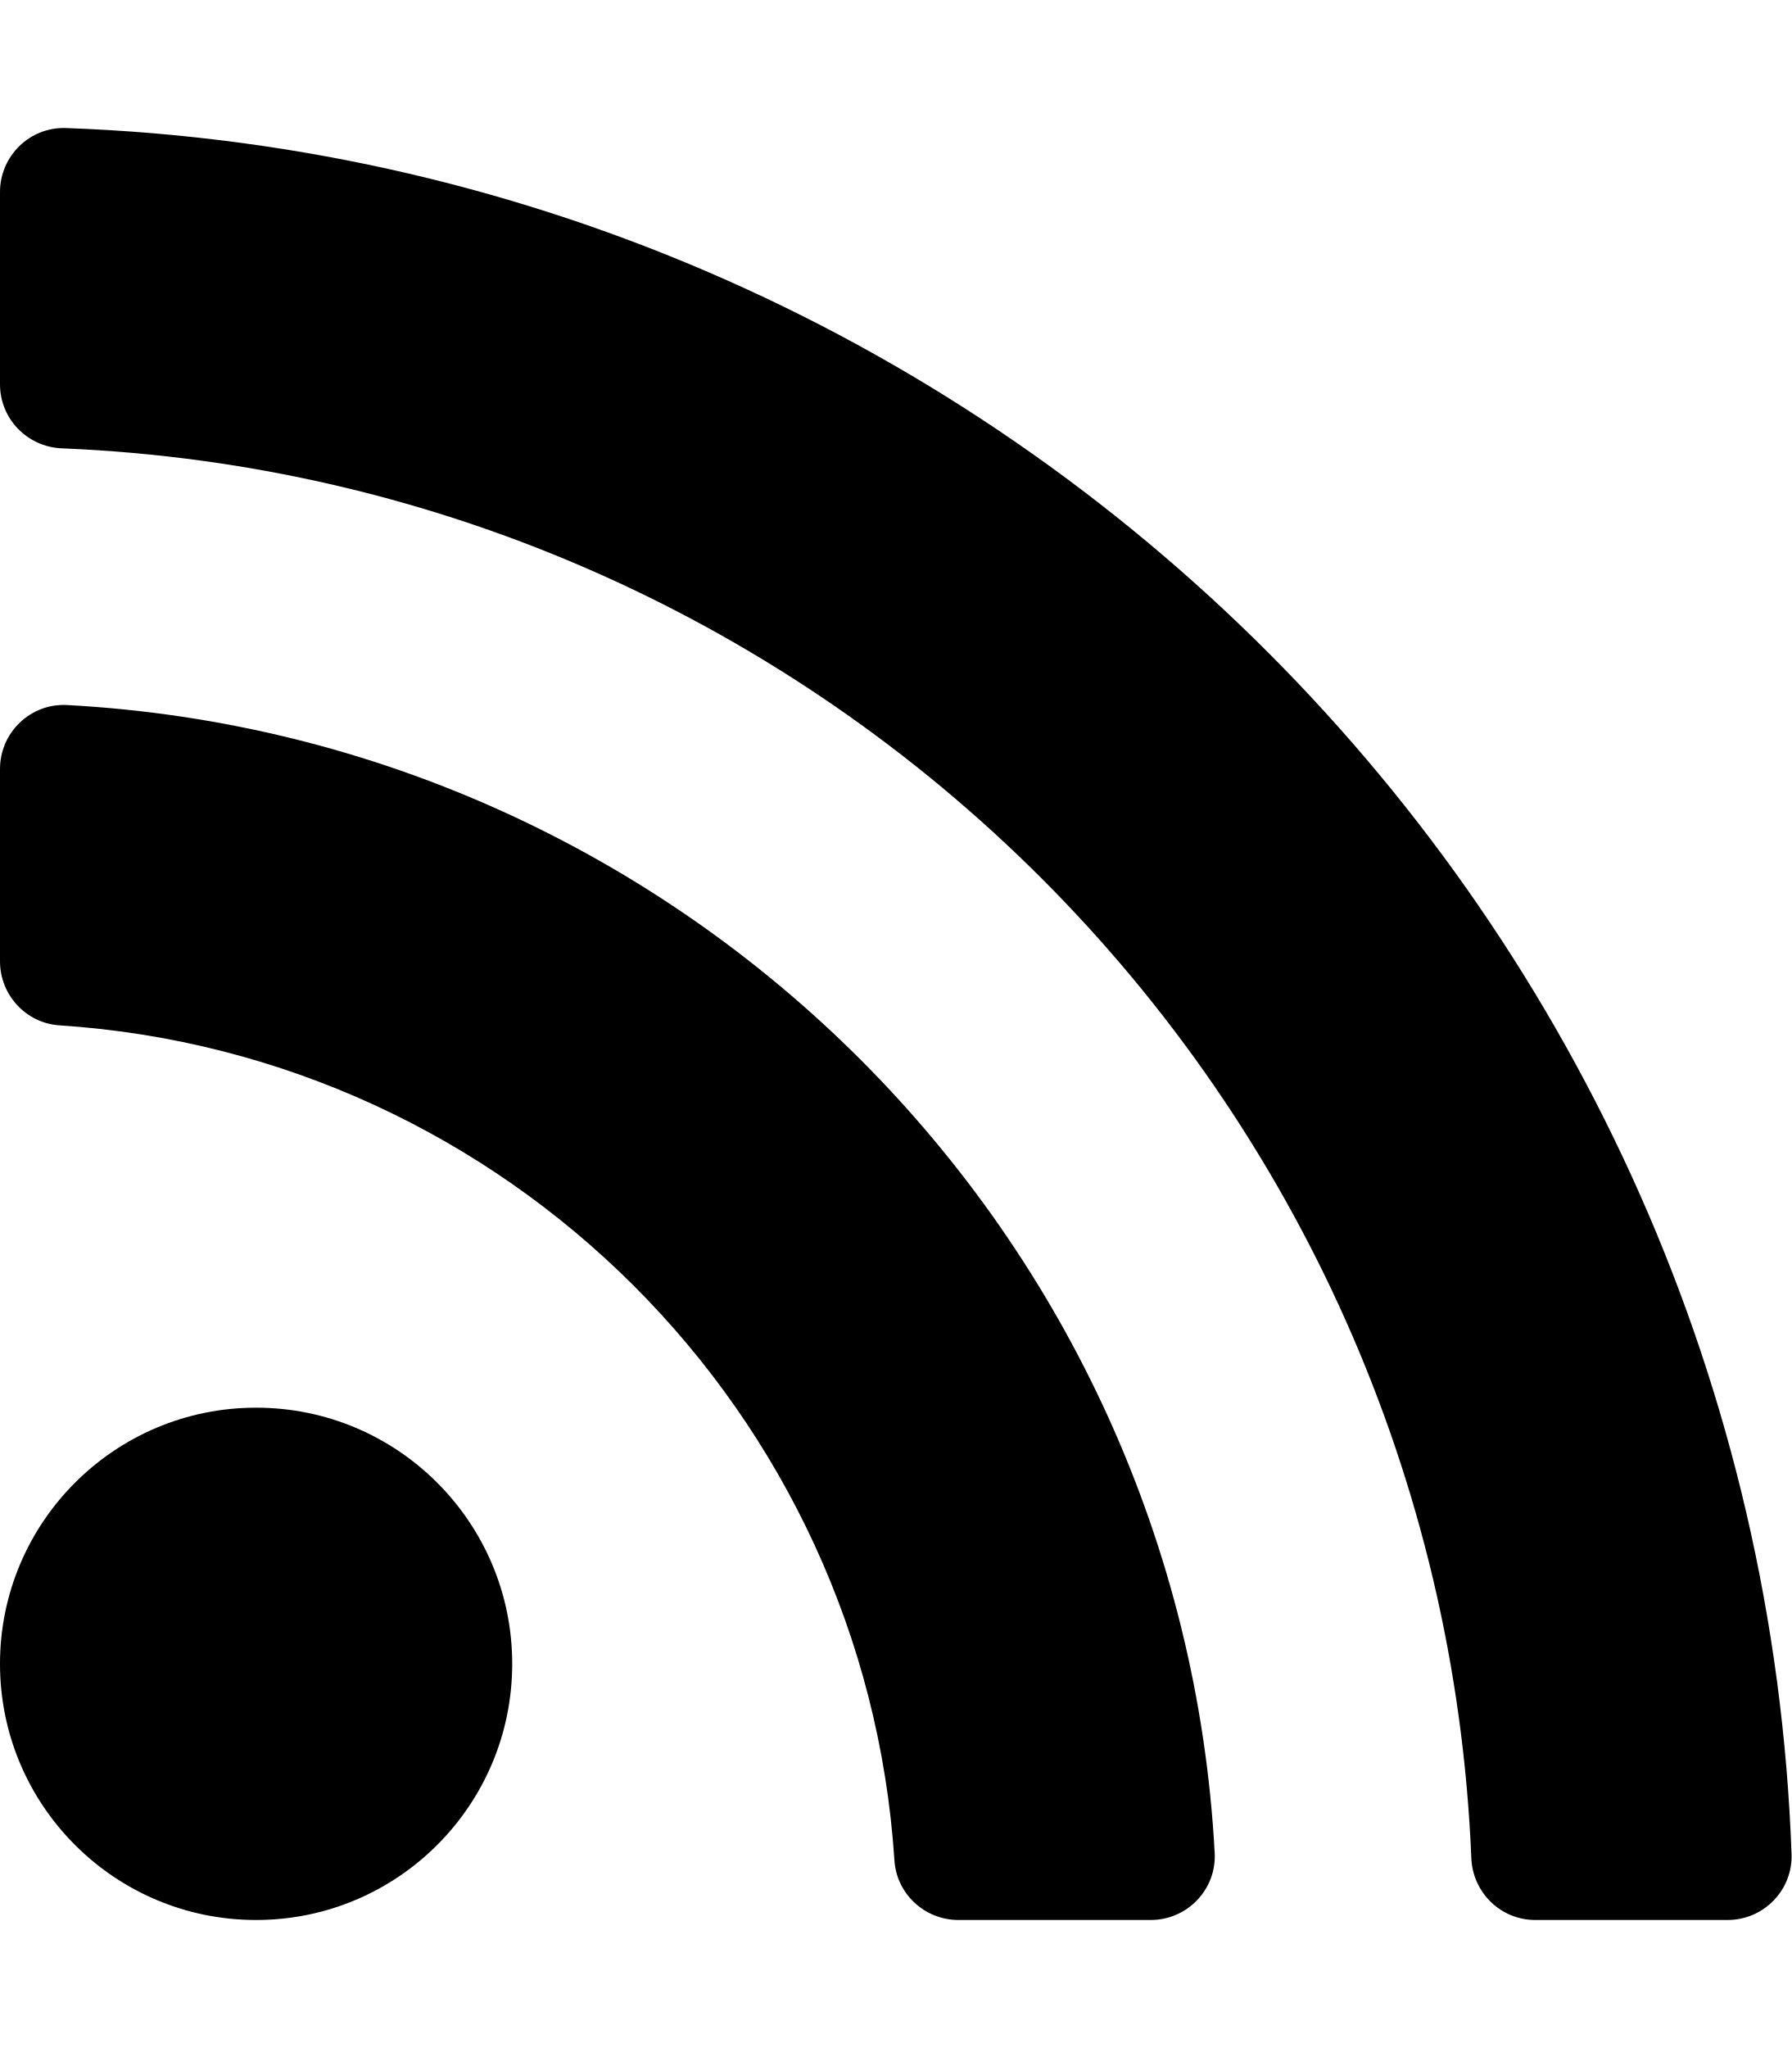
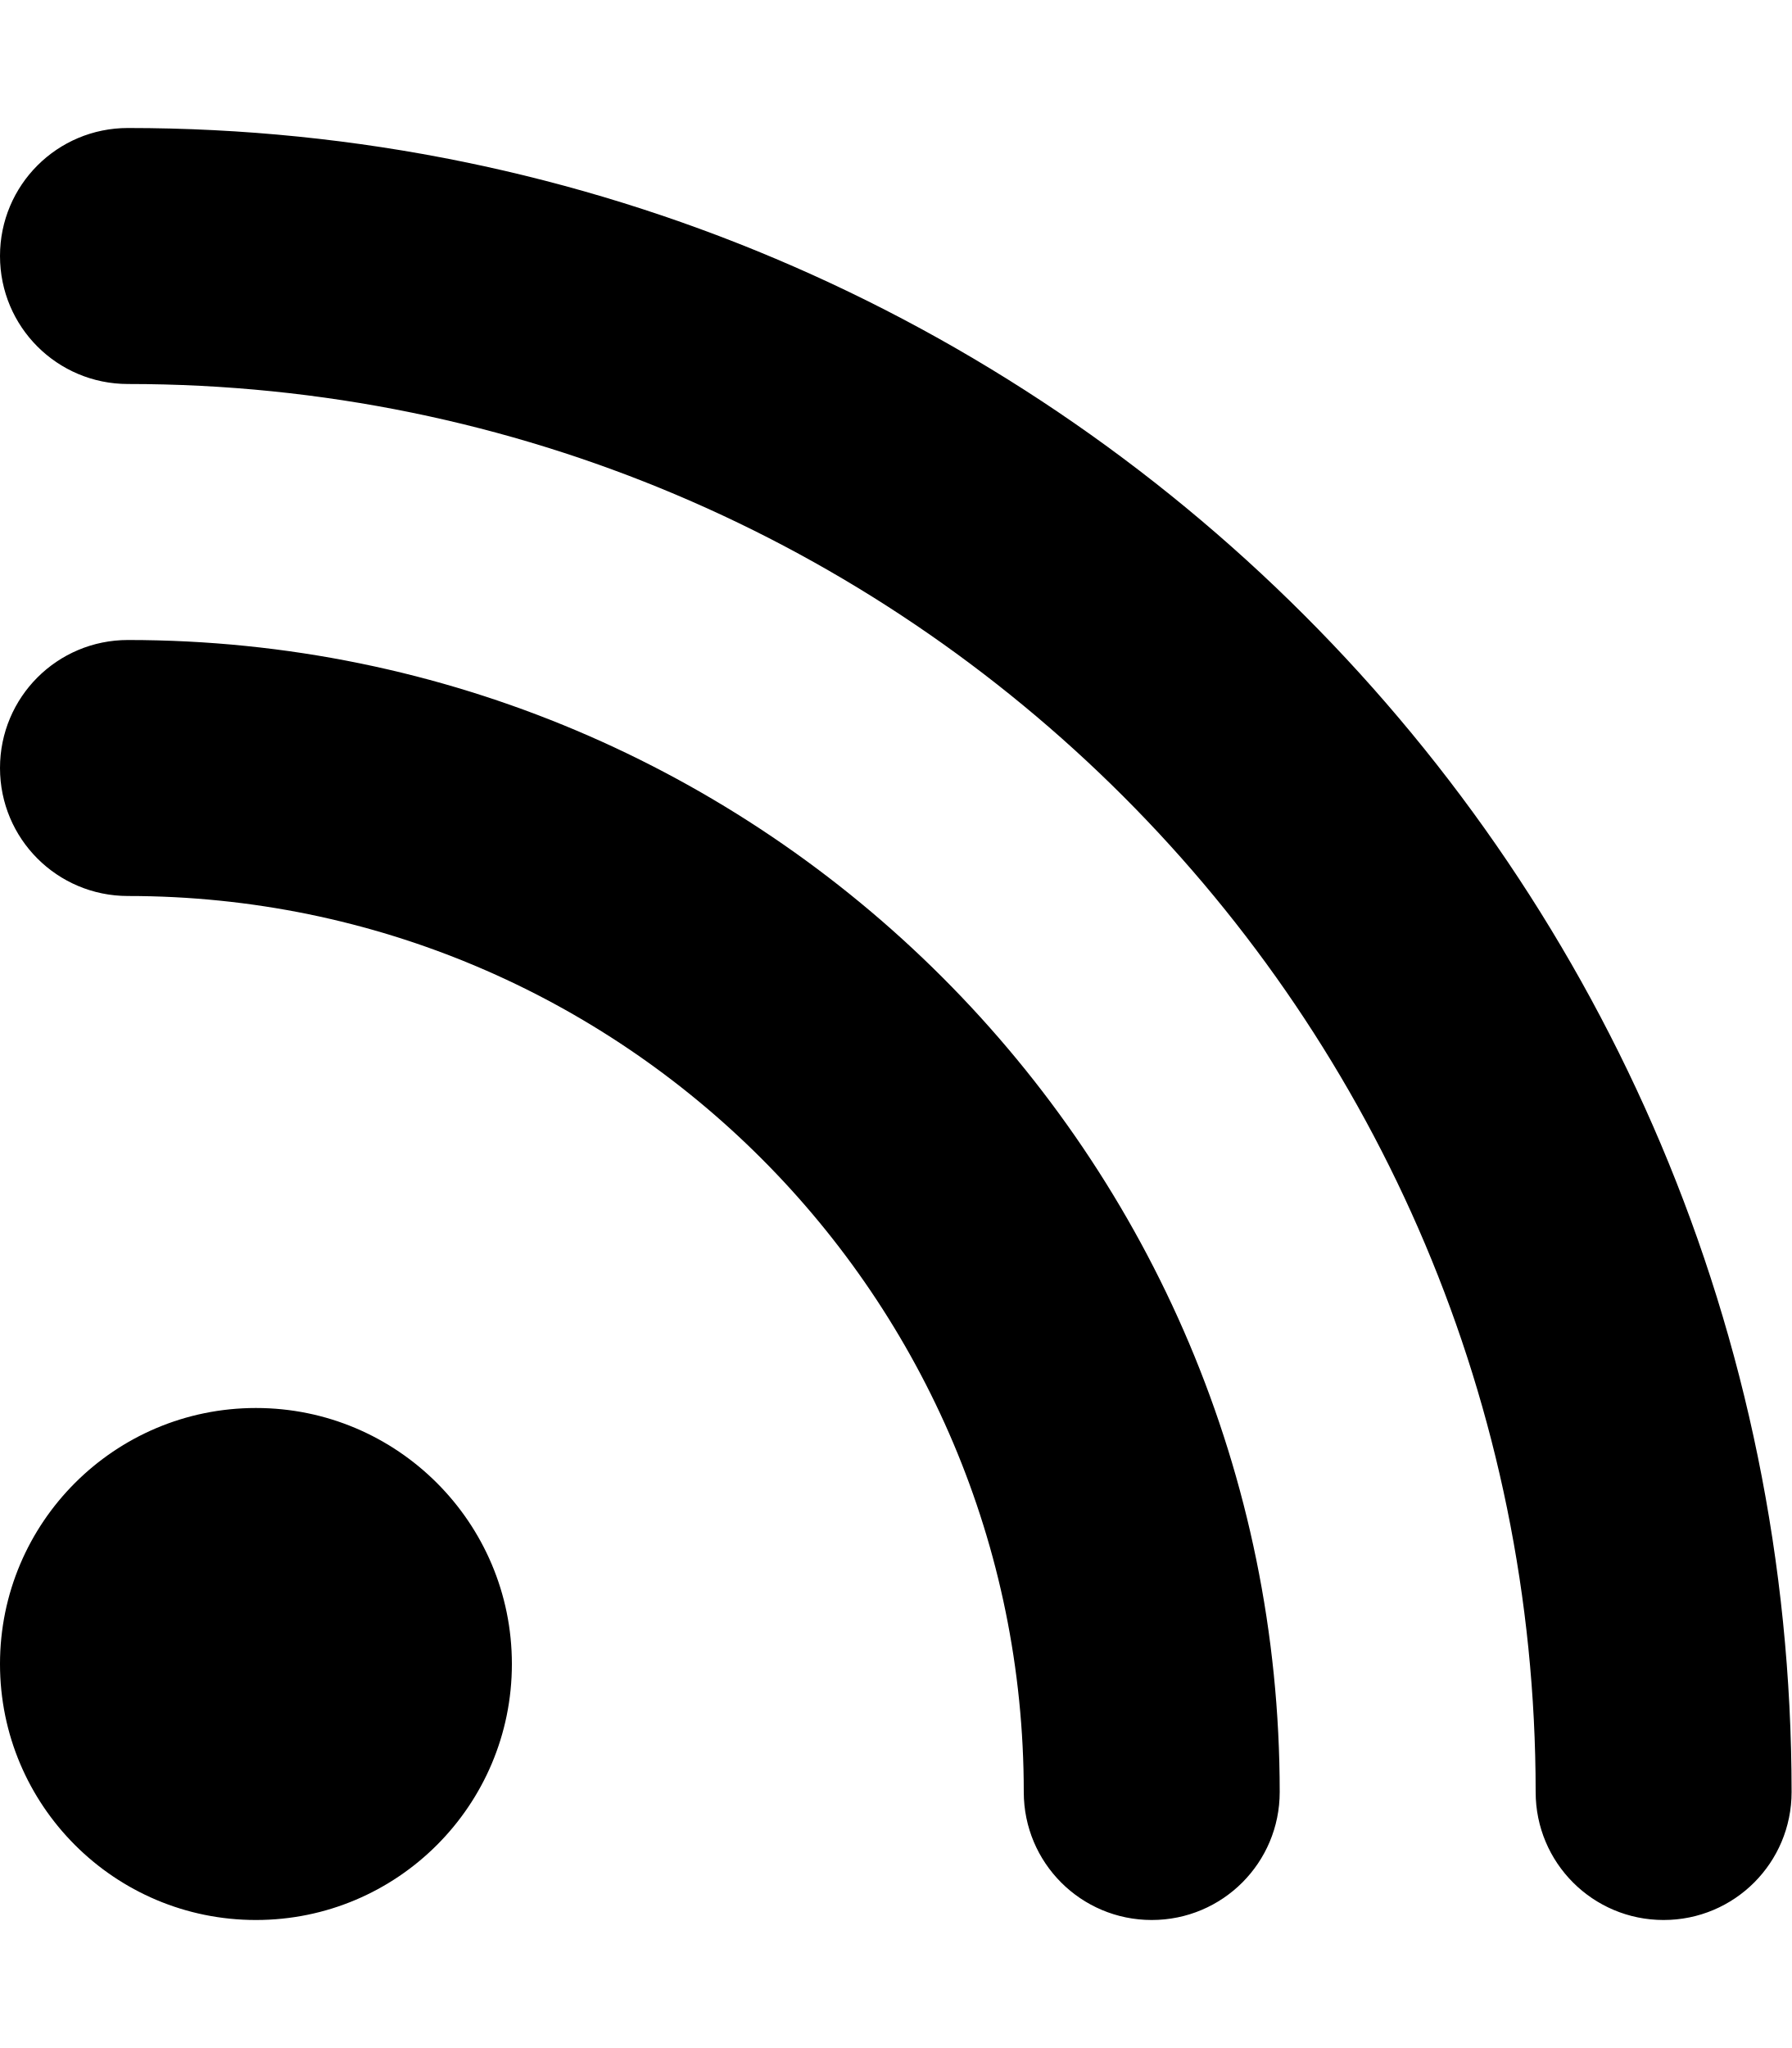
<svg xmlns="http://www.w3.org/2000/svg" viewBox="0 0 448 512">
-   <path d="m128.081 415.959c0 35.369-28.672 64.041-64.041 64.041s-64.04-28.672-64.04-64.041 28.672-64.041 64.041-64.041 64.04 28.673 64.04 64.041zm175.66 47.25c-8.354-154.6-132.185-278.587-286.95-286.95-9.135-.494-16.791 6.846-16.791 15.994v48.069c0 8.415 6.49 15.472 14.887 16.018 111.832 7.284 201.473 96.702 208.772 208.772.547 8.397 7.604 14.887 16.018 14.887h48.069c9.149.001 16.489-7.655 15.995-16.79zm144.249.288c-8.394-233.82-196.525-423.052-431.487-431.487-9.03-.324-16.503 6.971-16.503 16.006v48.068c0 8.625 6.835 15.645 15.453 15.999 191.179 7.839 344.627 161.316 352.465 352.465.353 8.618 7.373 15.453 15.999 15.453h48.068c9.034-.001 16.329-7.474 16.005-16.504z" />
+   <path d="m0 64c0-17.7 14.3-32 32-32 229.8 0 416 186.2 416 416 0 17.7-14.3 32-32 32s-32-14.3-32-32c0-194.4-157.6-352-352-352-17.7 0-32-14.3-32-32zm0 352a64 64 0 1 1 128 0 64 64 0 1 1 -128 0zm32-256c159.1 0 288 128.9 288 288 0 17.7-14.3 32-32 32s-32-14.3-32-32c0-123.7-100.3-224-224-224-17.7 0-32-14.3-32-32s14.3-32 32-32z" />
</svg>
